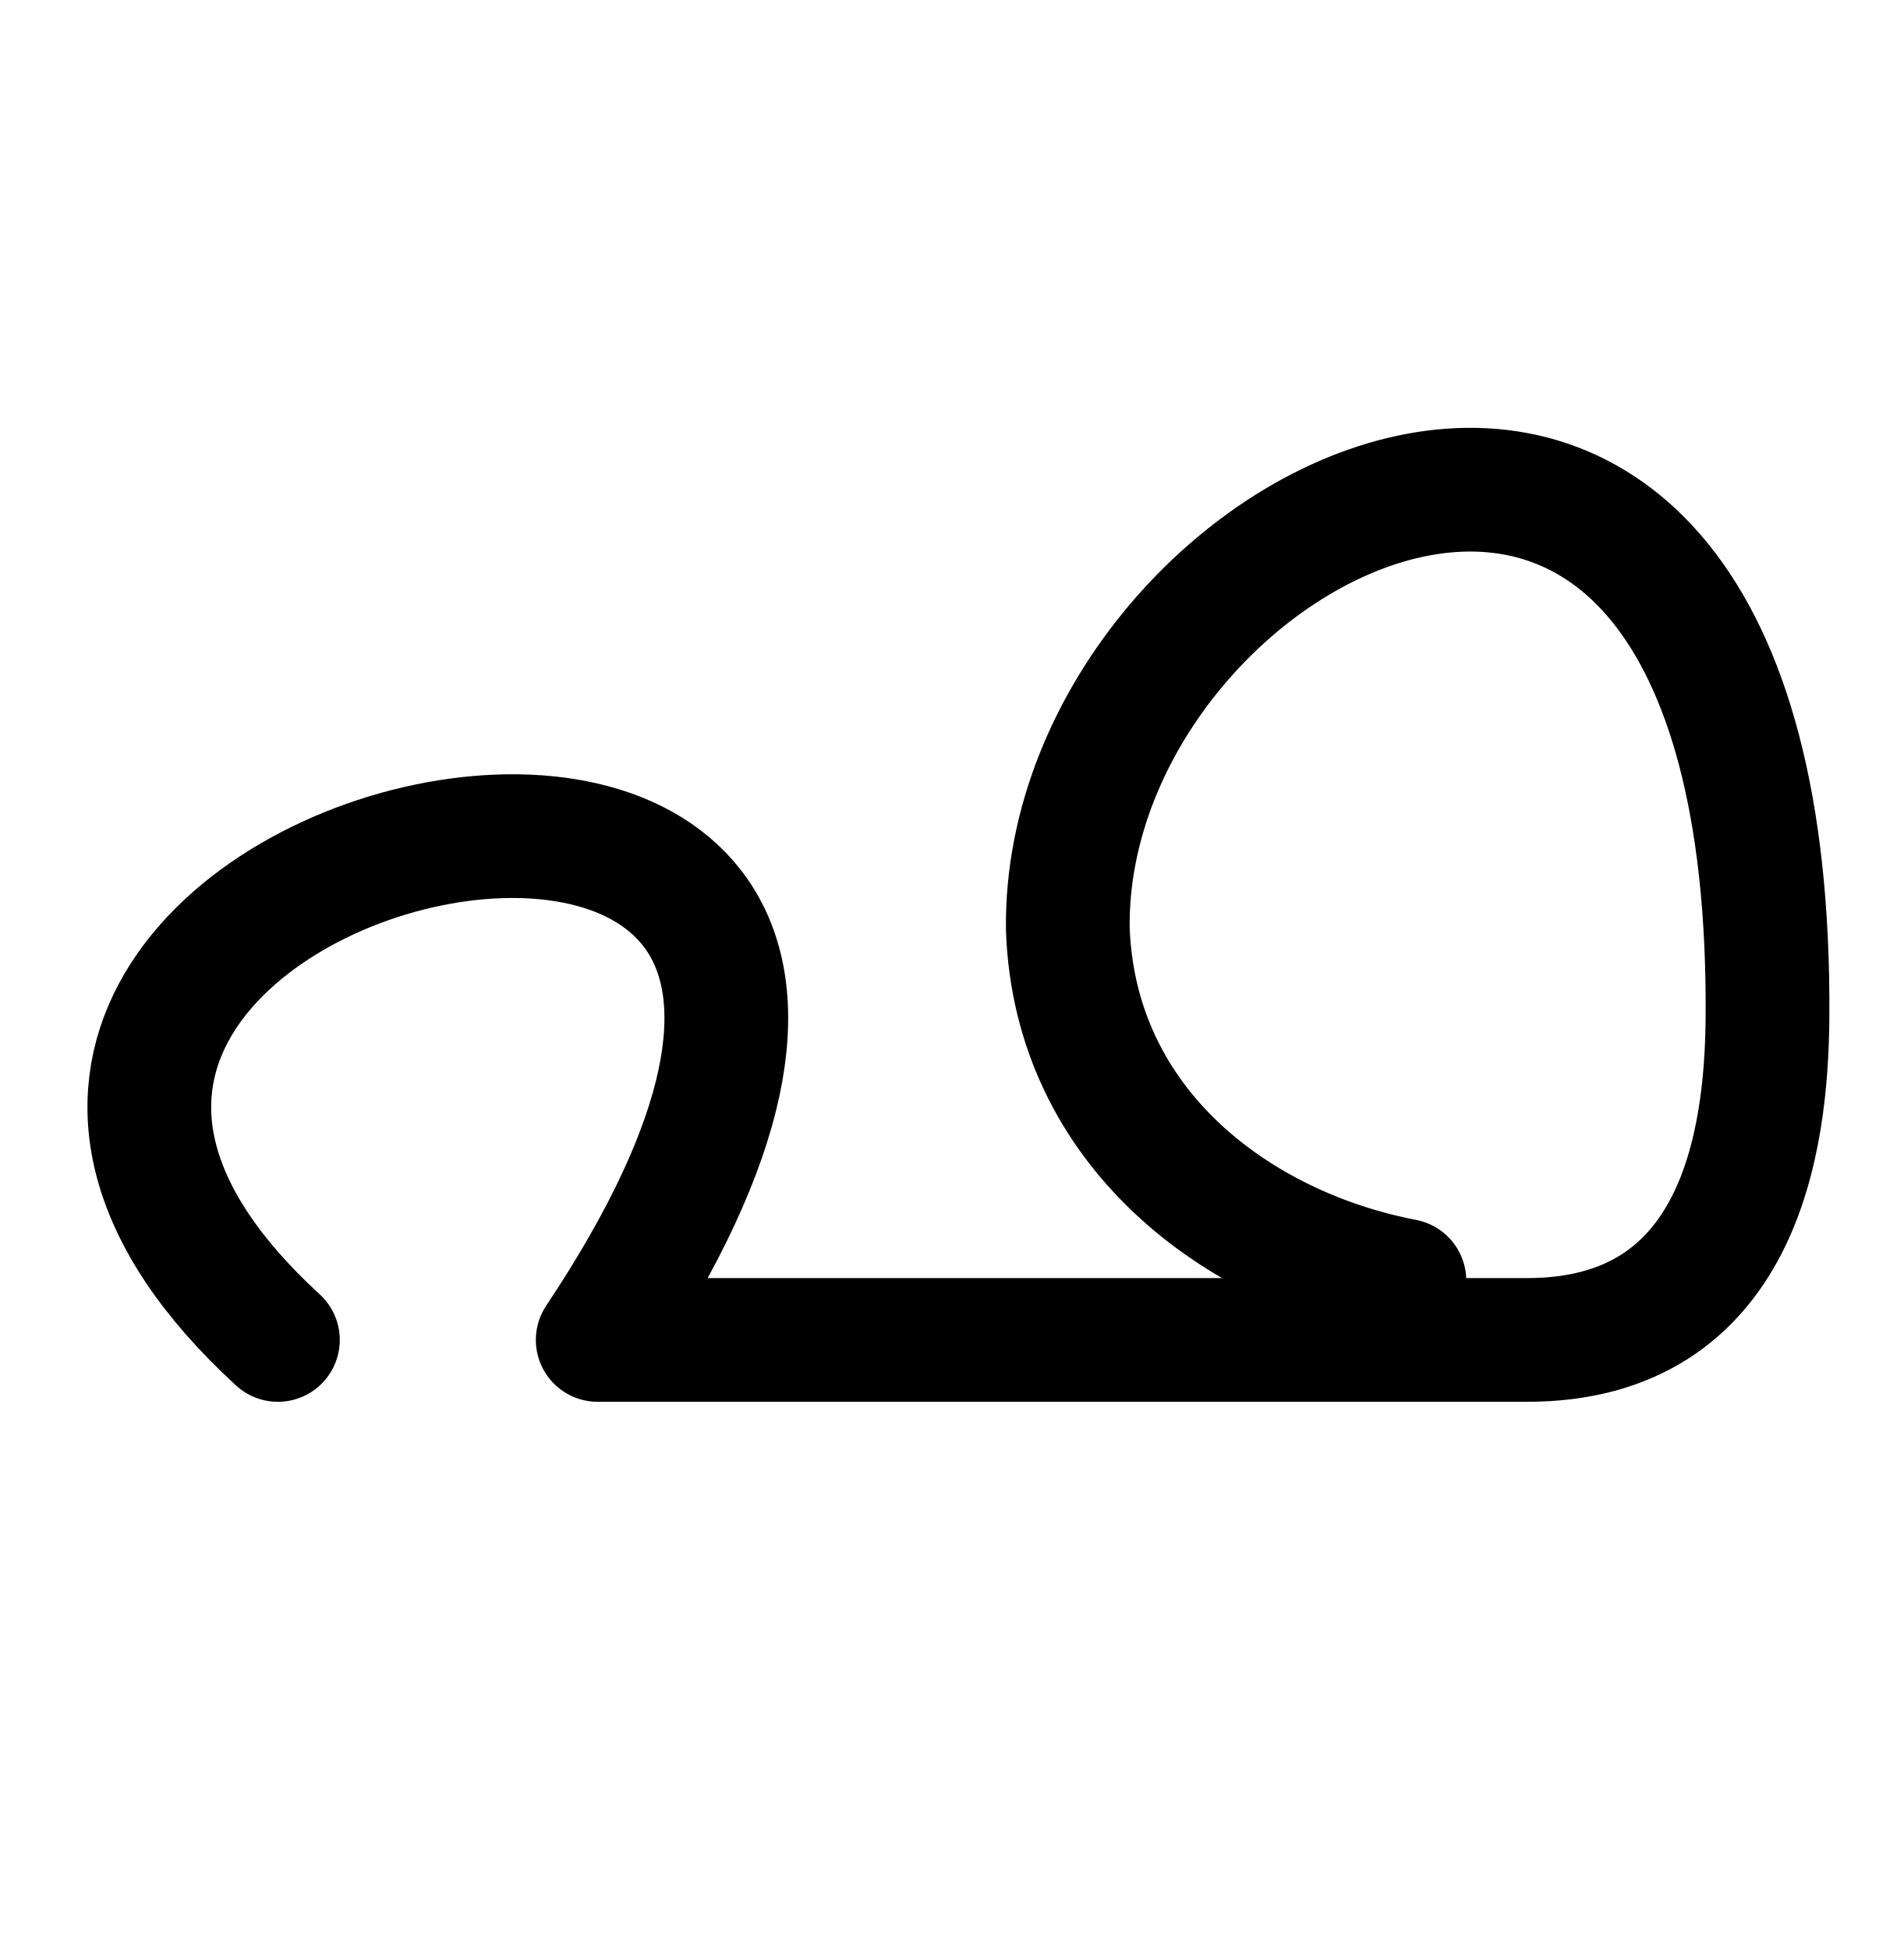
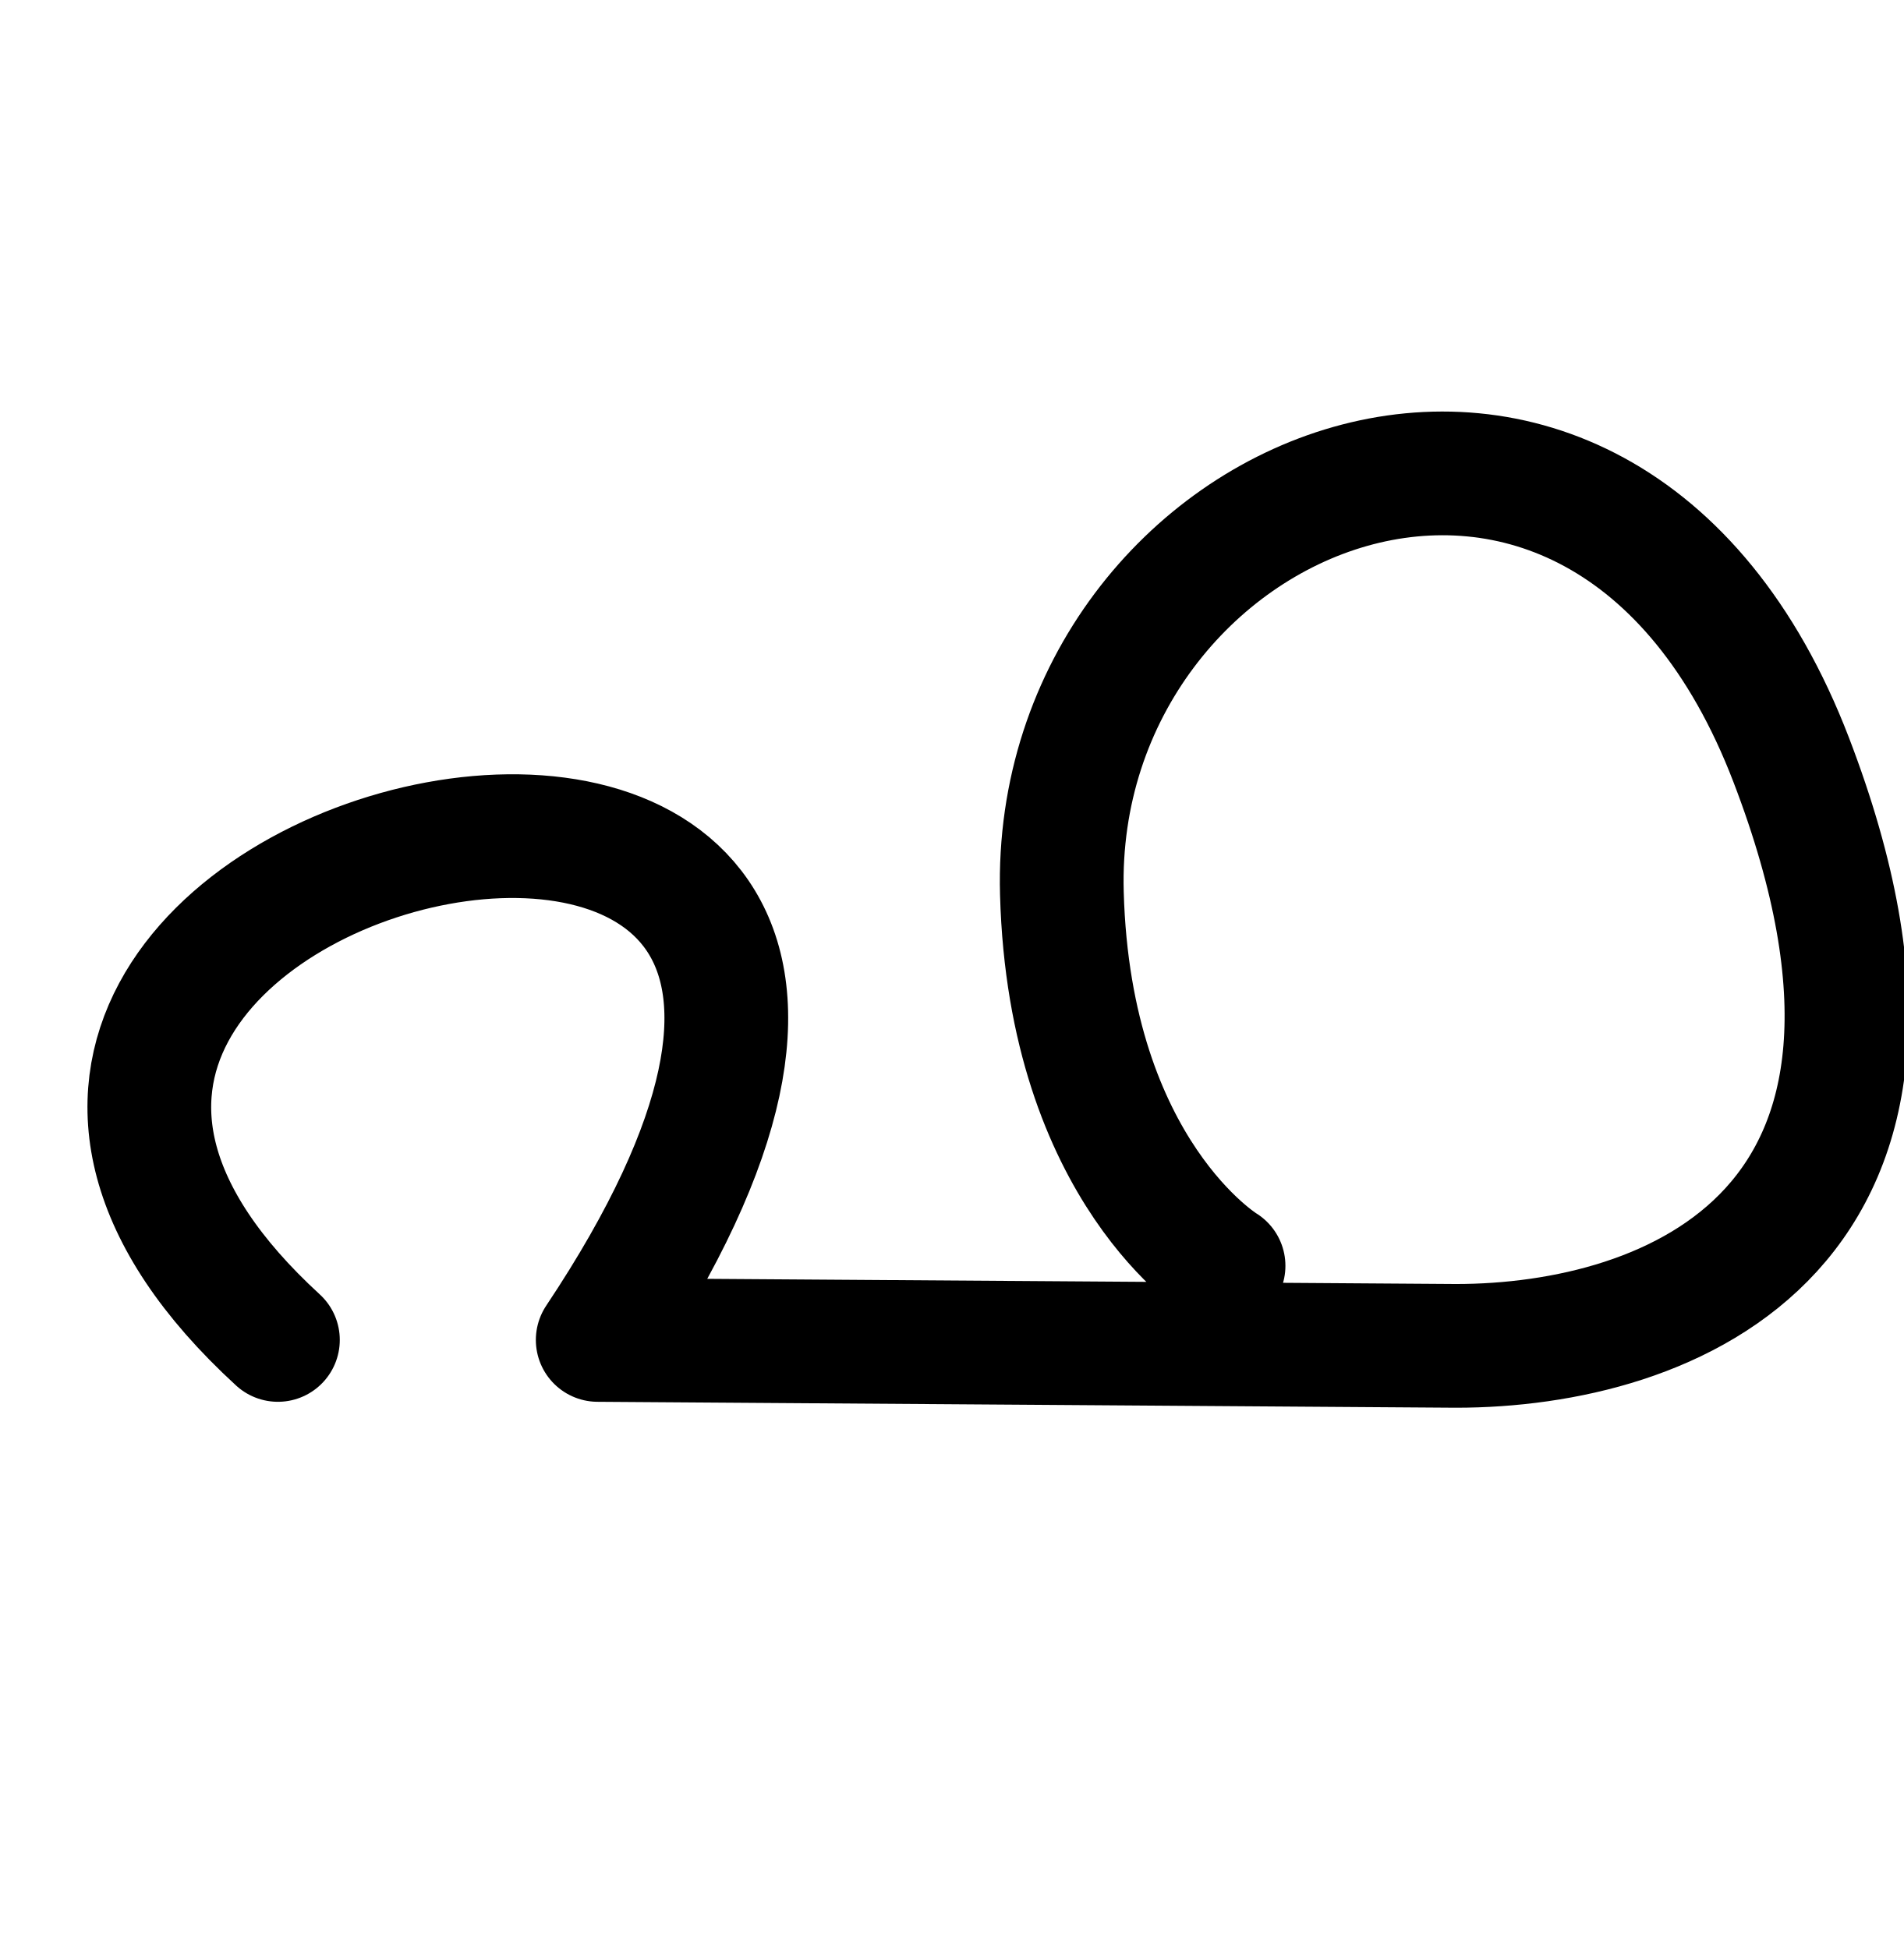
<svg xmlns="http://www.w3.org/2000/svg" width="2000" height="2048" id="svg2992" version="1.1">
  <defs id="defs5498">
    </defs>
  <g id="layer1" transform="translate(0,1048)">
-     <path style="fill:none;fill-rule:evenodd;stroke:#000000;stroke-width:130;stroke-linecap:round;stroke-linejoin:round;stroke-miterlimit:4;stroke-dasharray:none;stroke-opacity:1" d="m -595.658,-1854.051 c -444.49,611.51 822.583,498.086 380.877,112.336 -339.785,-296.74 -393.368,259.173 -130.58,142.519" id="path4798" />
-     <path style="fill:none;fill-rule:evenodd;stroke:#000000;stroke-width:130;stroke-linecap:round;stroke-linejoin:round;stroke-miterlimit:4;stroke-dasharray:none;stroke-opacity:1" d="m 225.862,-1802.503 c -444.49,611.51 761.755,488.568 127.949,28.027" id="path4798-7" />
-     <path style="fill:none;fill-rule:evenodd;stroke:#000000;stroke-width:130;stroke-linecap:round;stroke-linejoin:round;stroke-miterlimit:4;stroke-dasharray:none;stroke-opacity:1" d="m 292,360 c -576,-528 912,-864 336,0 l 976.549,0 C 1828,360 1856.064,150.861 1857.048,21.448 1863.907,-880.747 1116.718,-511.089 1121.918,-72.027 1129.267,137.203 1300,264 1475.571,297.7" id="path5510" />
+     <path style="fill:none;fill-rule:evenodd;stroke:#000000;stroke-width:130;stroke-linecap:round;stroke-linejoin:round;stroke-miterlimit:4;stroke-dasharray:none;stroke-opacity:1" d="m 292,360 c -576,-528 912,-864 336,0 l 901.789,6.23 c 223.451,0 542.351,-120.094 352.18,-615.787 C 1680,-776 1104,-536 1115.688,-109.407 c 8.042,293.529 169.868,391.532 169.868,391.532" id="path5510" />
  </g>
</svg>
